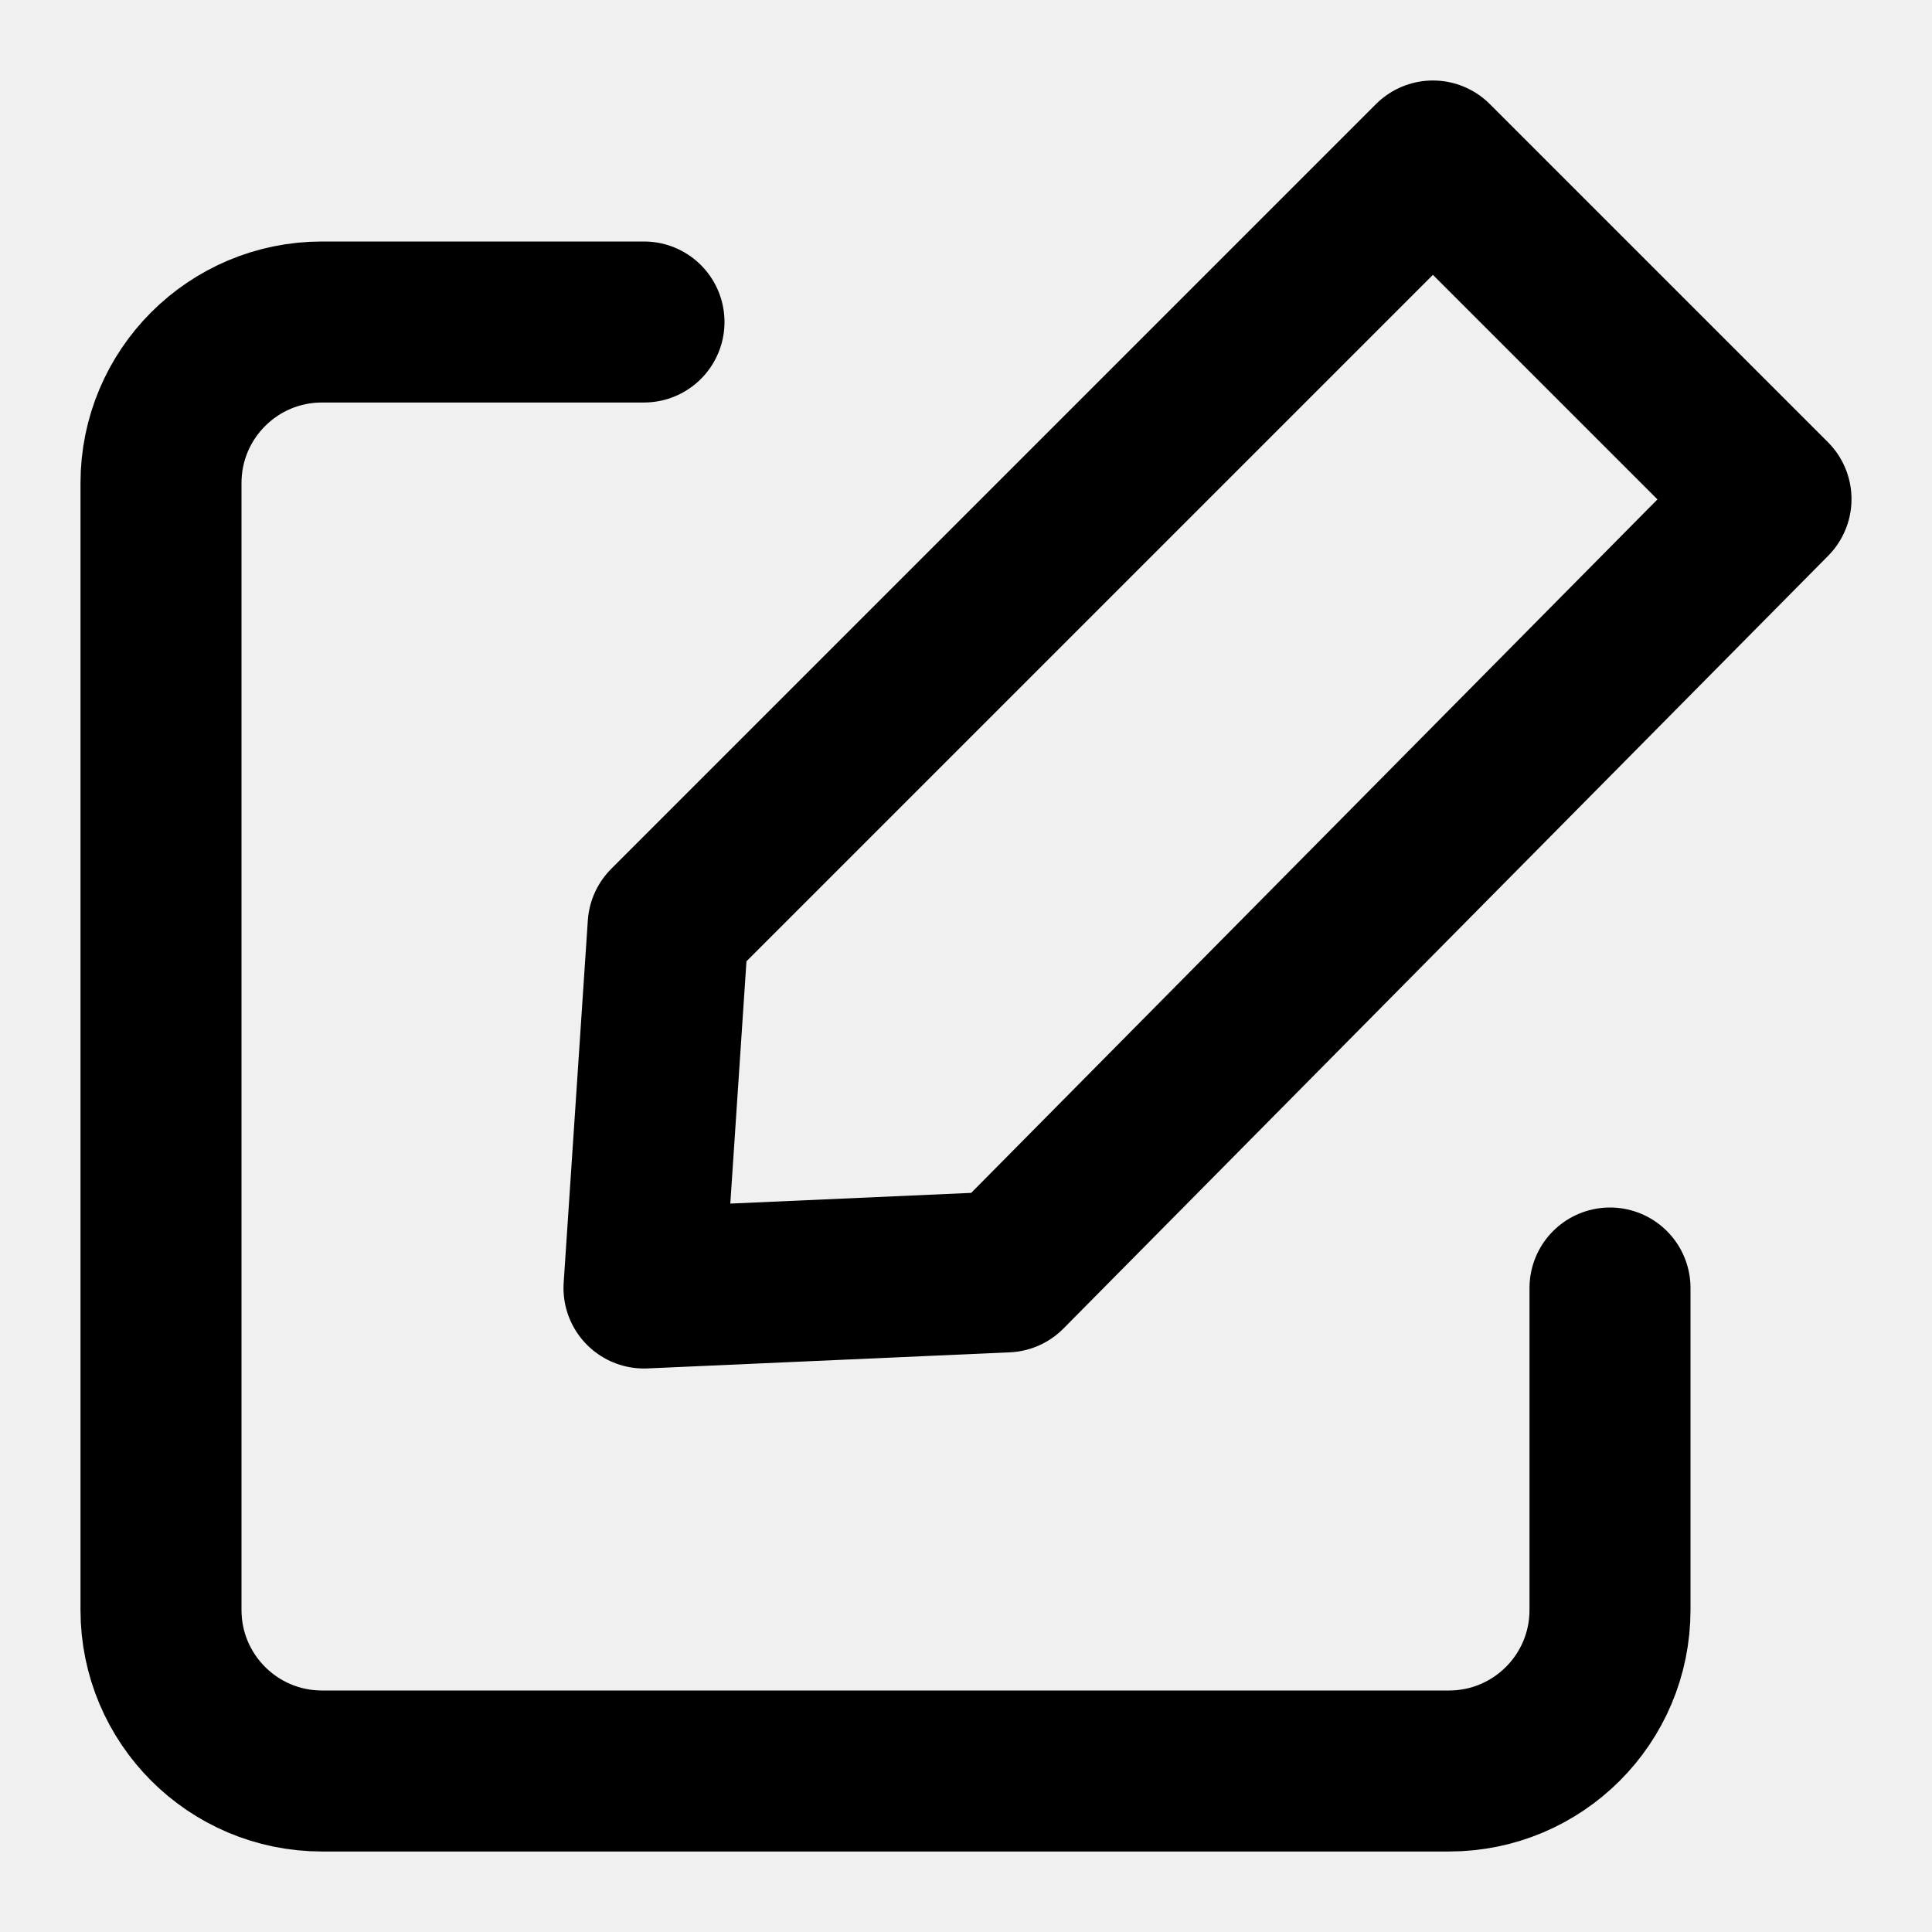
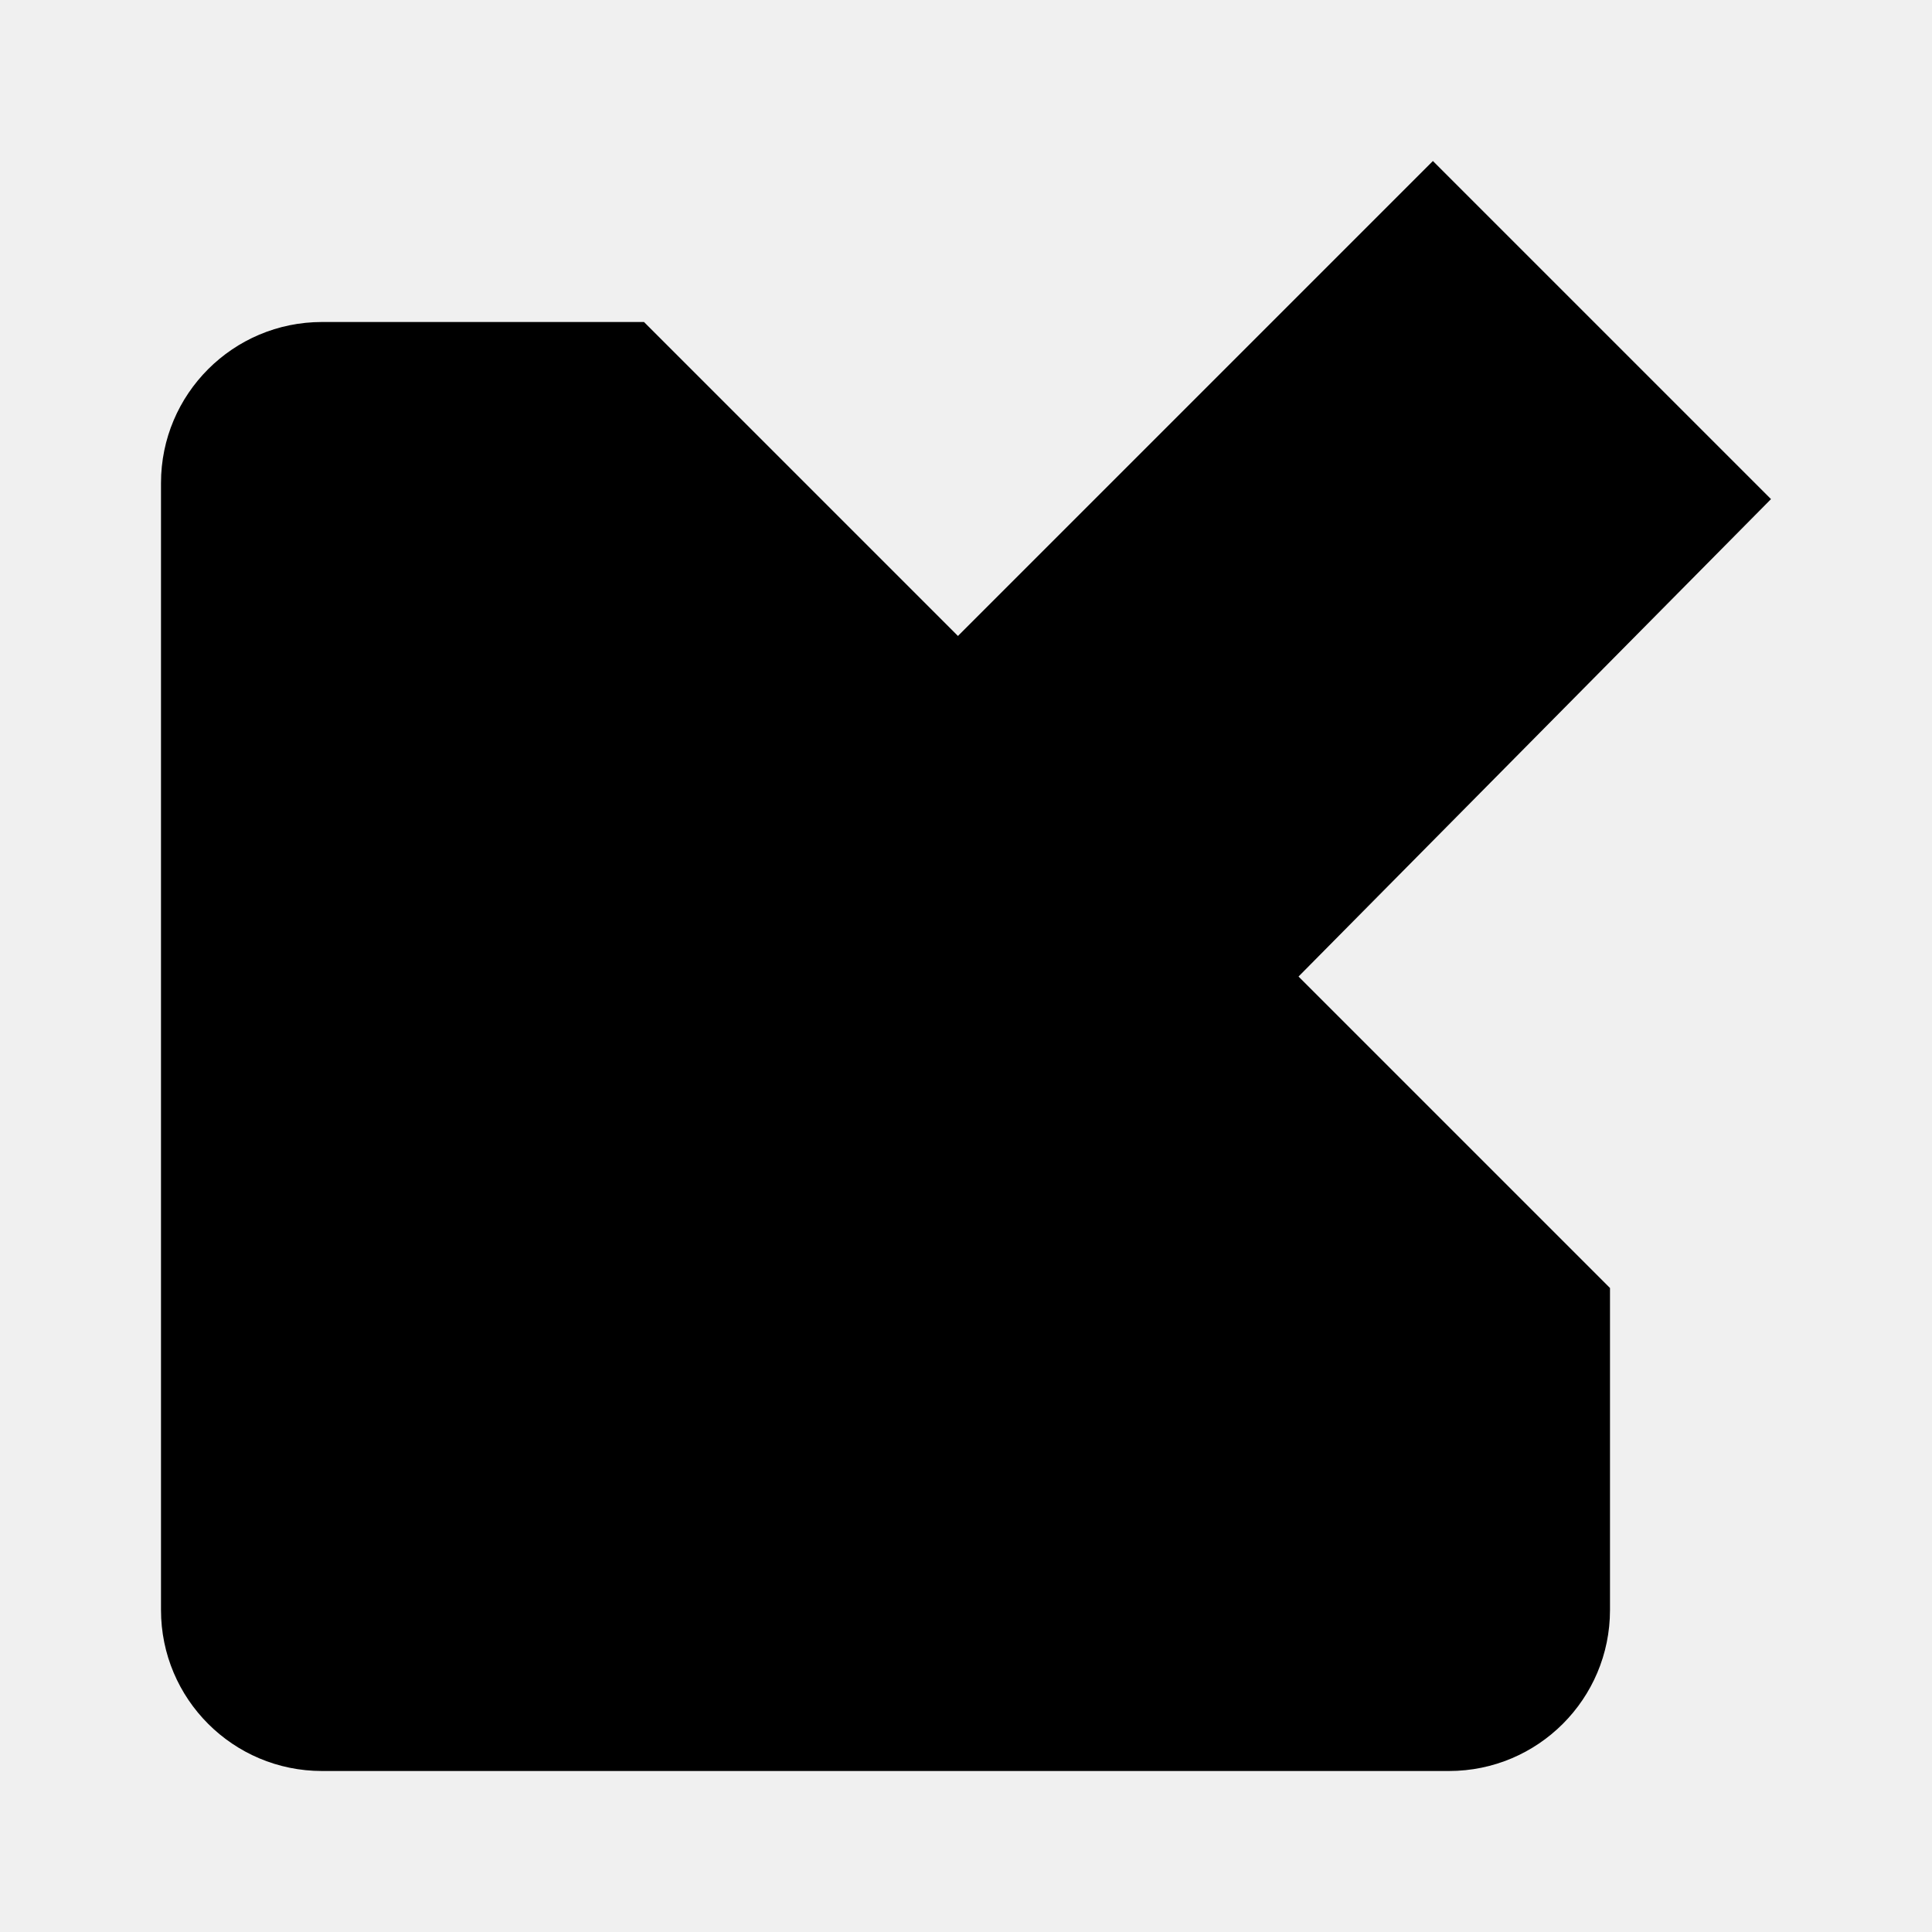
<svg xmlns="http://www.w3.org/2000/svg" width="20px" height="20px" viewBox="0 0 24 24">
-   <style>
-         path, polygon {
-         fill: none;
-         stroke: black;
-         stroke-linecap: round;
-         stroke-linejoin: round;
-         stroke-width: 2;
-         }
-         @media (prefers-color-scheme: dark) {
-         path, polygon {
-             stroke: white;
-         }
-         }
-   </style>
  <g id="SVGRepo_iconCarrier">
    <g id="Complete">
      <g id="edit">
        <g>
          <path d="M20,16v4a2,2,0,0,1-2,2H4a2,2,0,0,1-2-2V6A2,2,0,0,1,4,4H8" />
          <polygon points="12.5 15.8 22 6.2 17.8 2 8.3 11.5 8 16 12.5 15.8" />
        </g>
      </g>
    </g>
  </g>
</svg>
